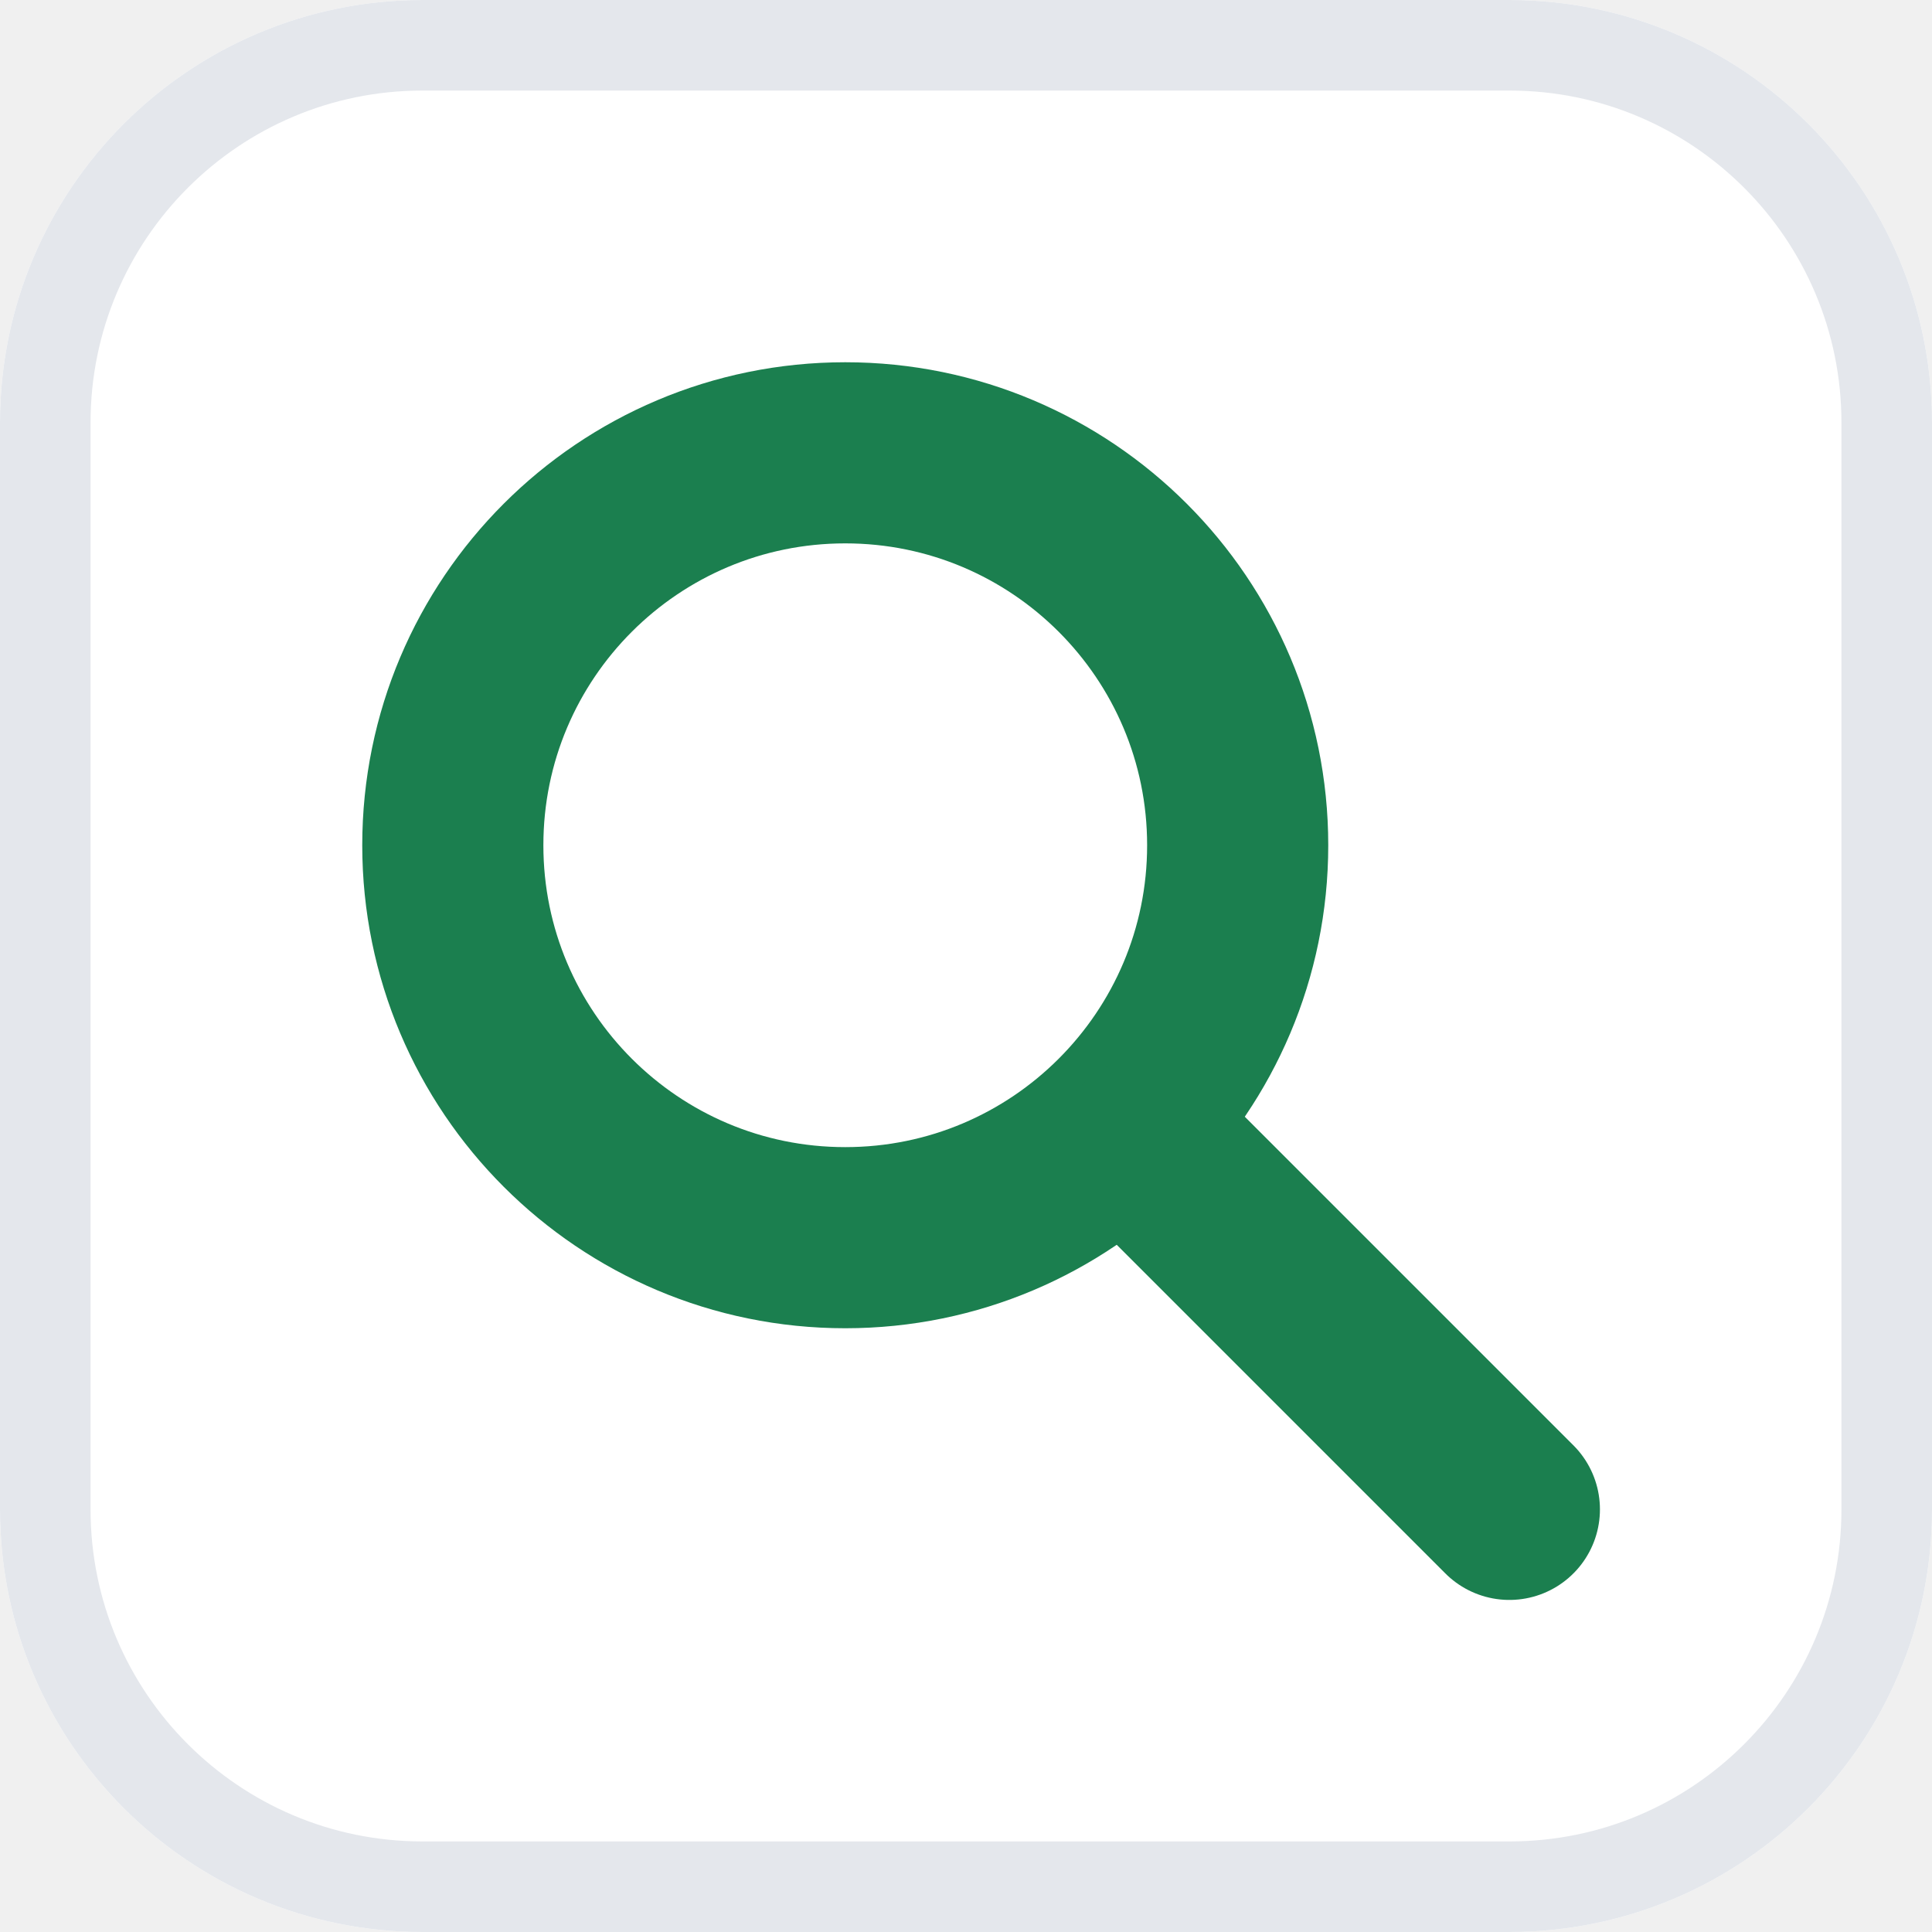
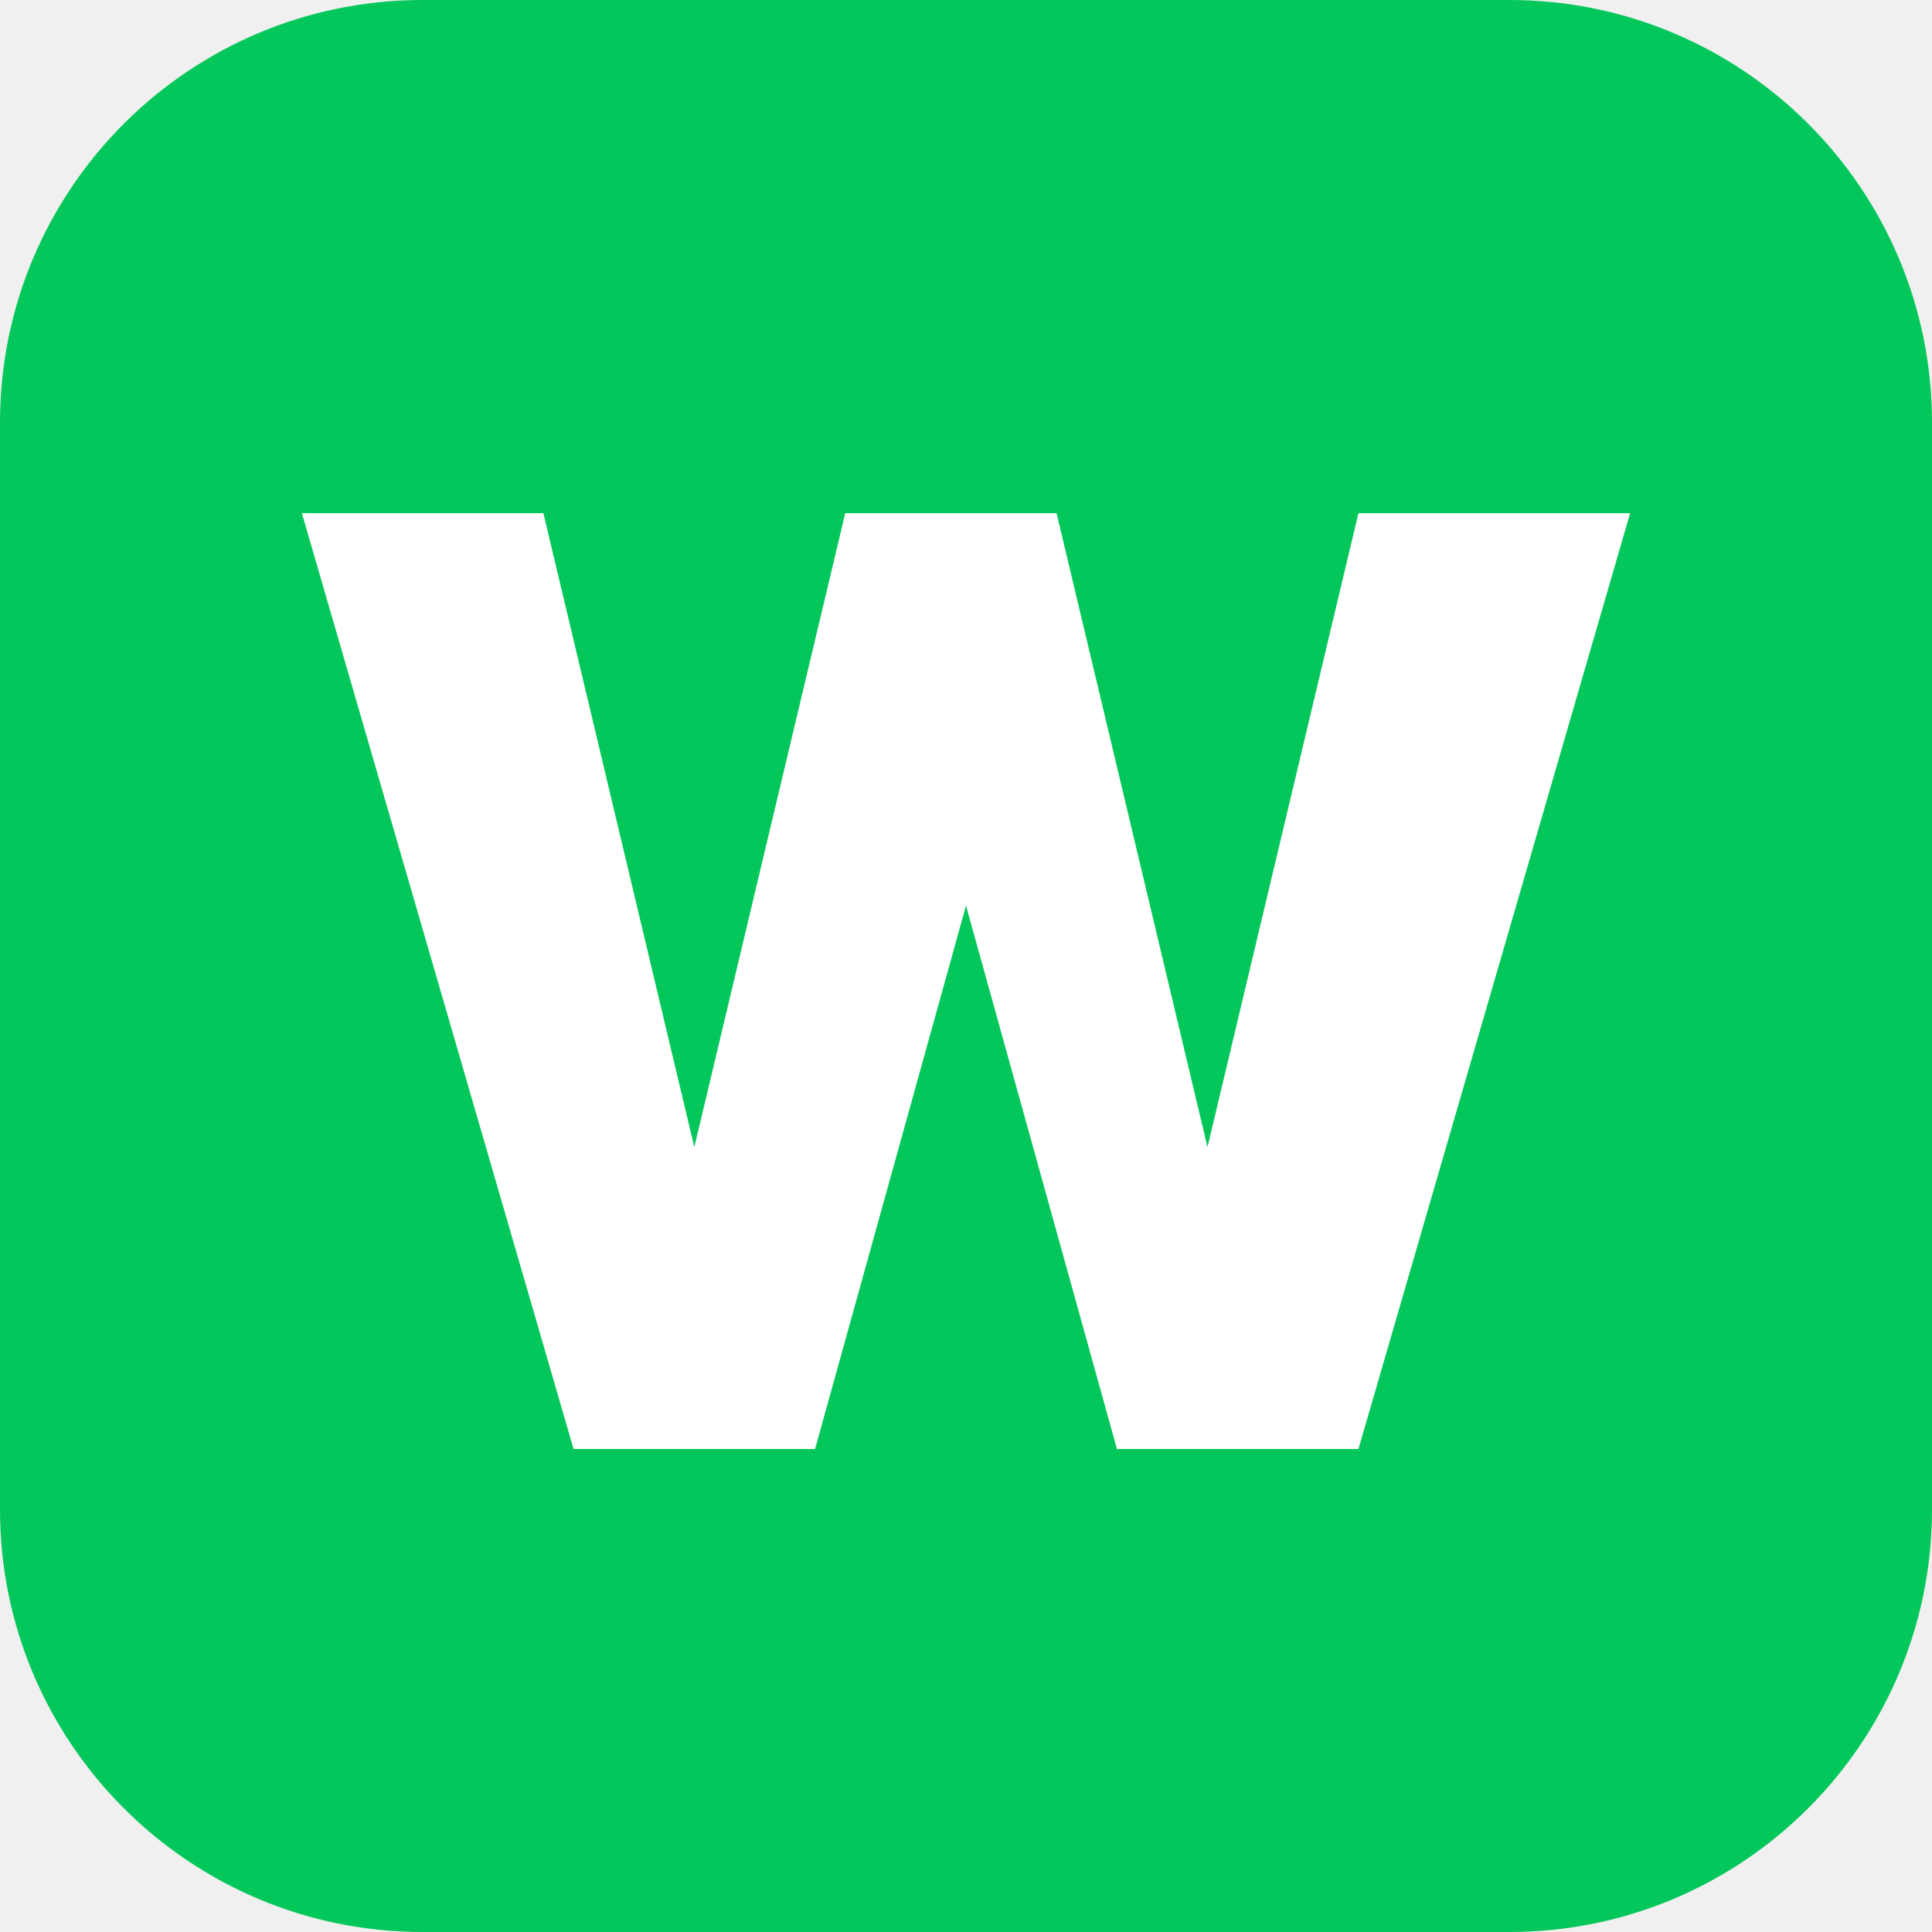
- <svg xmlns="http://www.w3.org/2000/svg" viewBox="0 0 64 64" role="img" aria-label="통합 자료 검색">
-   <rect width="64" height="64" rx="14" fill="#ffffff" />
-   <rect x="1.5" y="1.5" width="61" height="61" rx="12.5" fill="none" stroke="#e4e7ec" stroke-width="3" />
-   <circle cx="28" cy="28" r="13" fill="none" stroke="#1b7f4f" stroke-width="6" />
-   <path d="M38 38 L50 50" fill="none" stroke="#1b7f4f" stroke-width="6" stroke-linecap="round" />
+ <svg xmlns="http://www.w3.org/2000/svg" viewBox="0 0 64 64" role="img" aria-label="WORKSHEET">
+   <rect width="64" height="64" rx="14" fill="#03c75a" />
+   <path d="m10 17 9 31h8l5-18 5 18h8l9-31h-9l-5 21-5-21h-7l-5 21-5-21z" fill="#fff" />
</svg>
